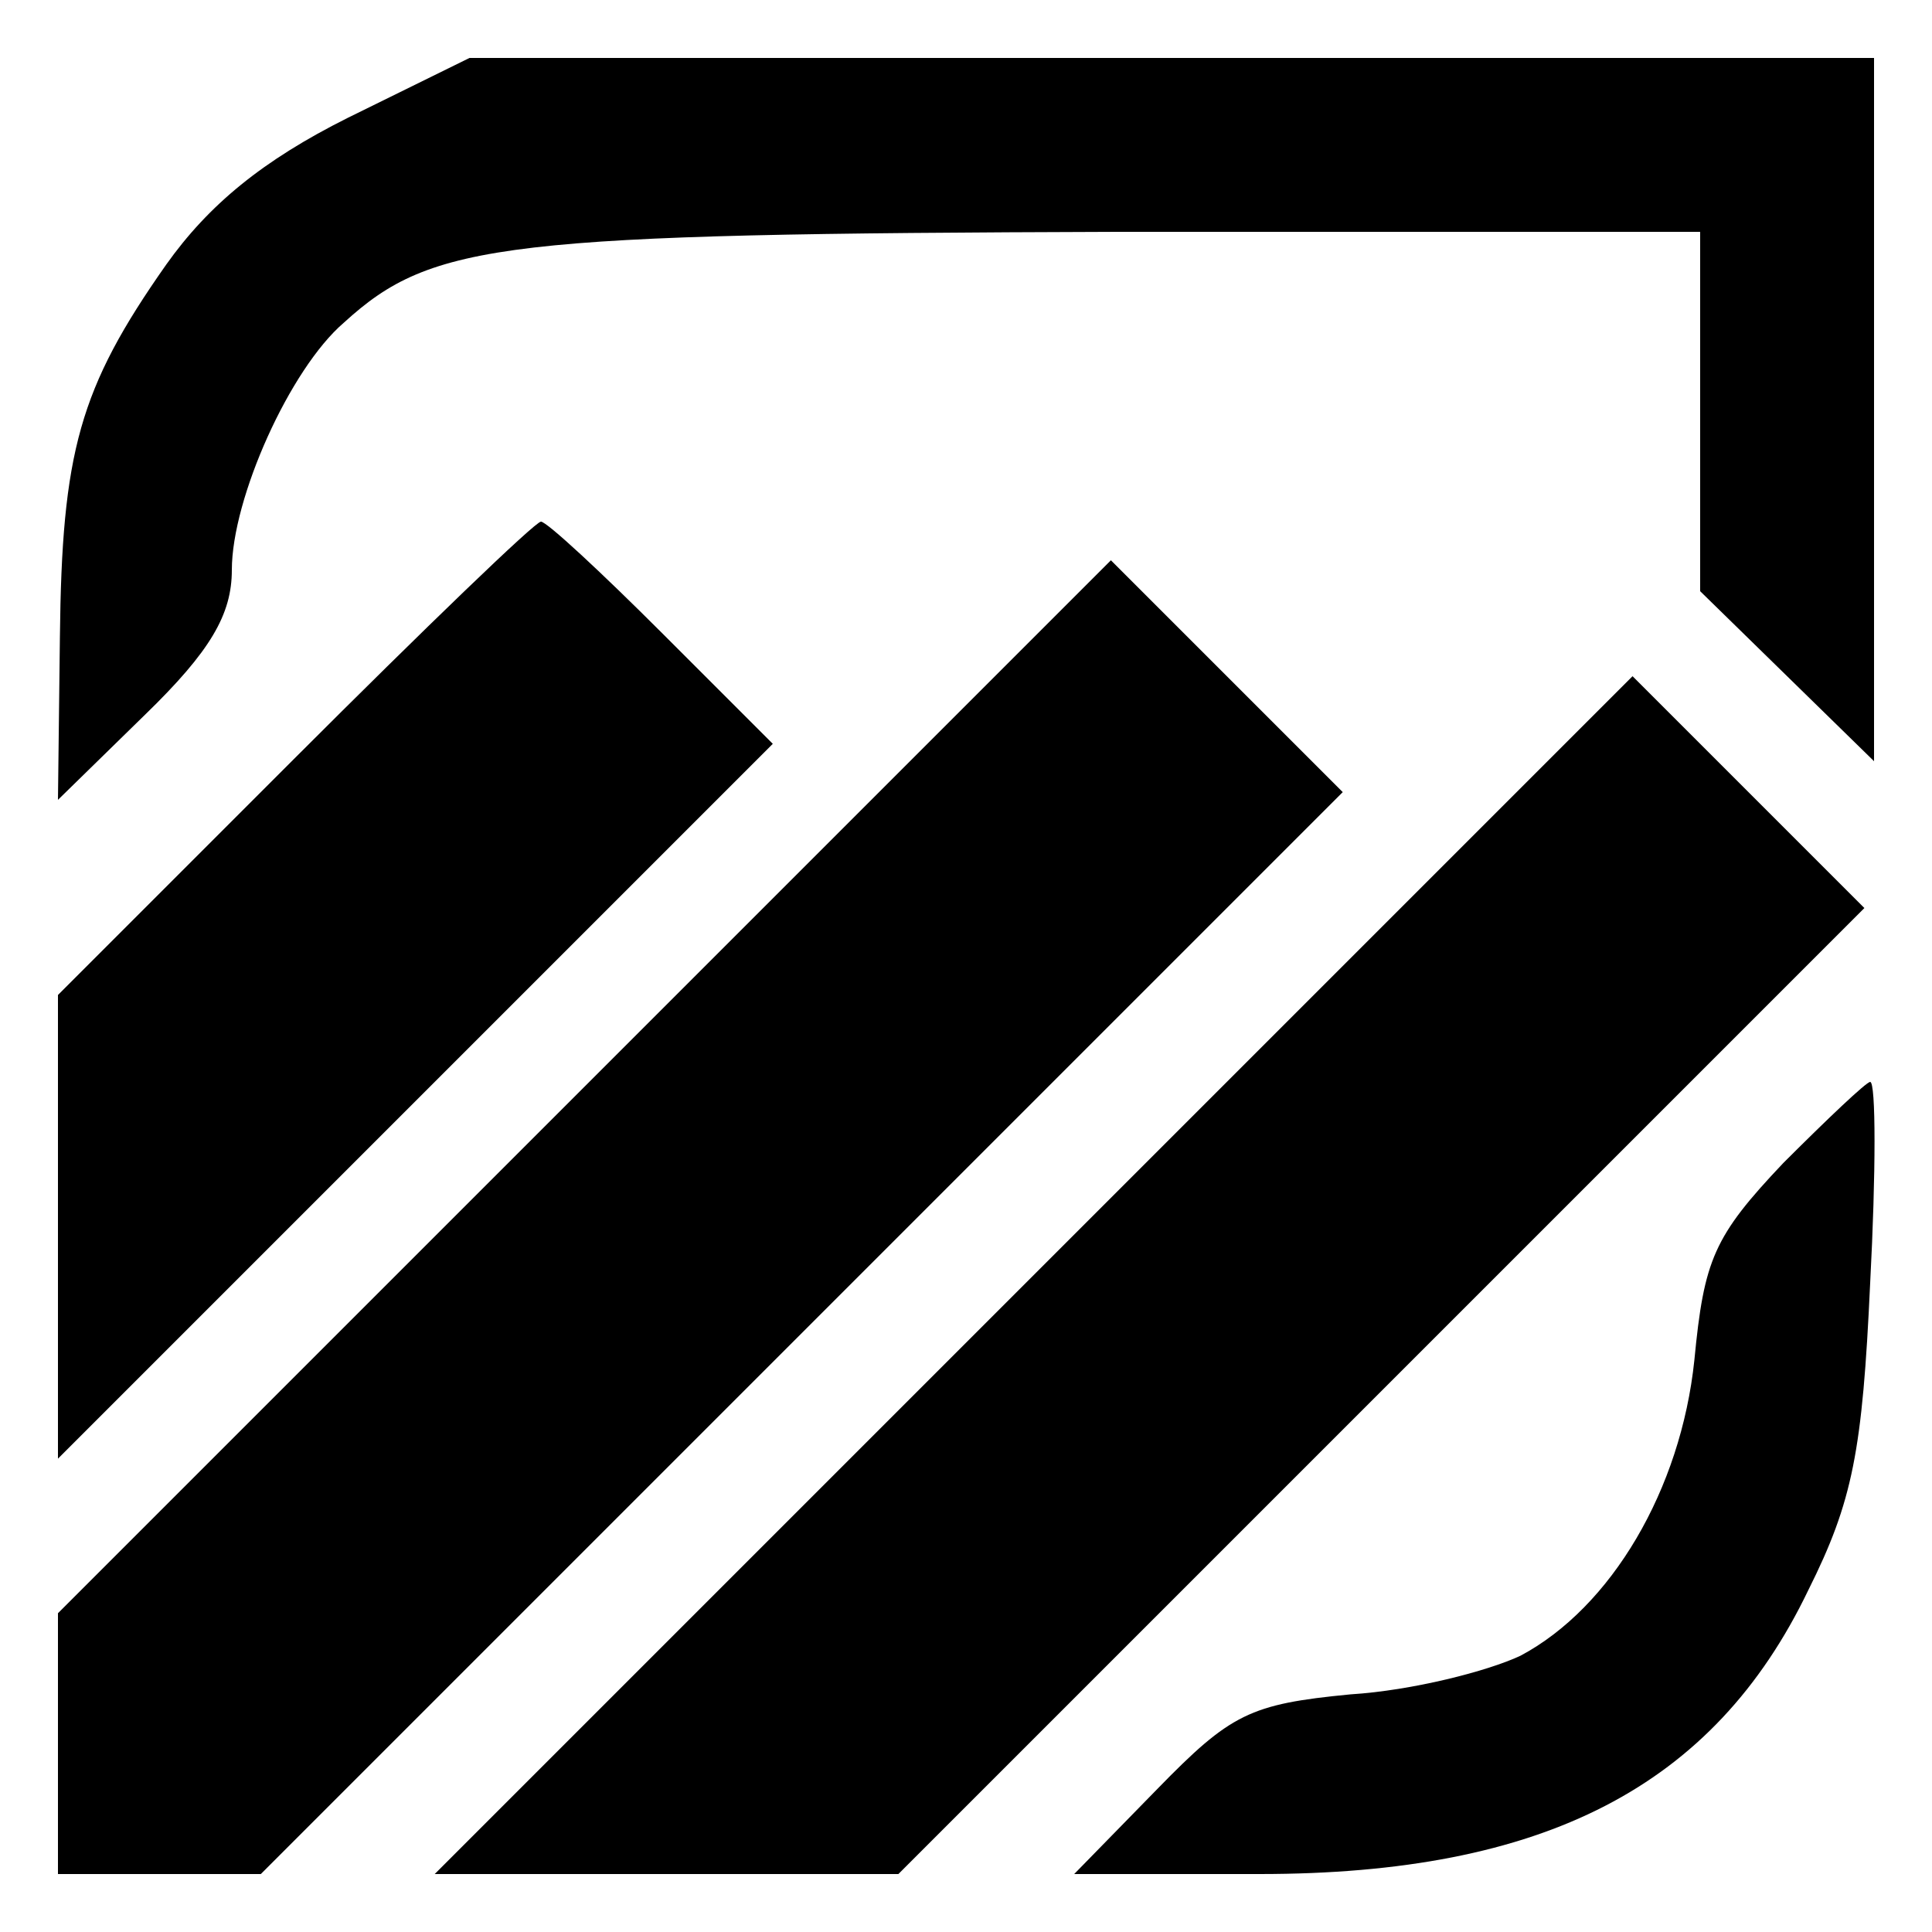
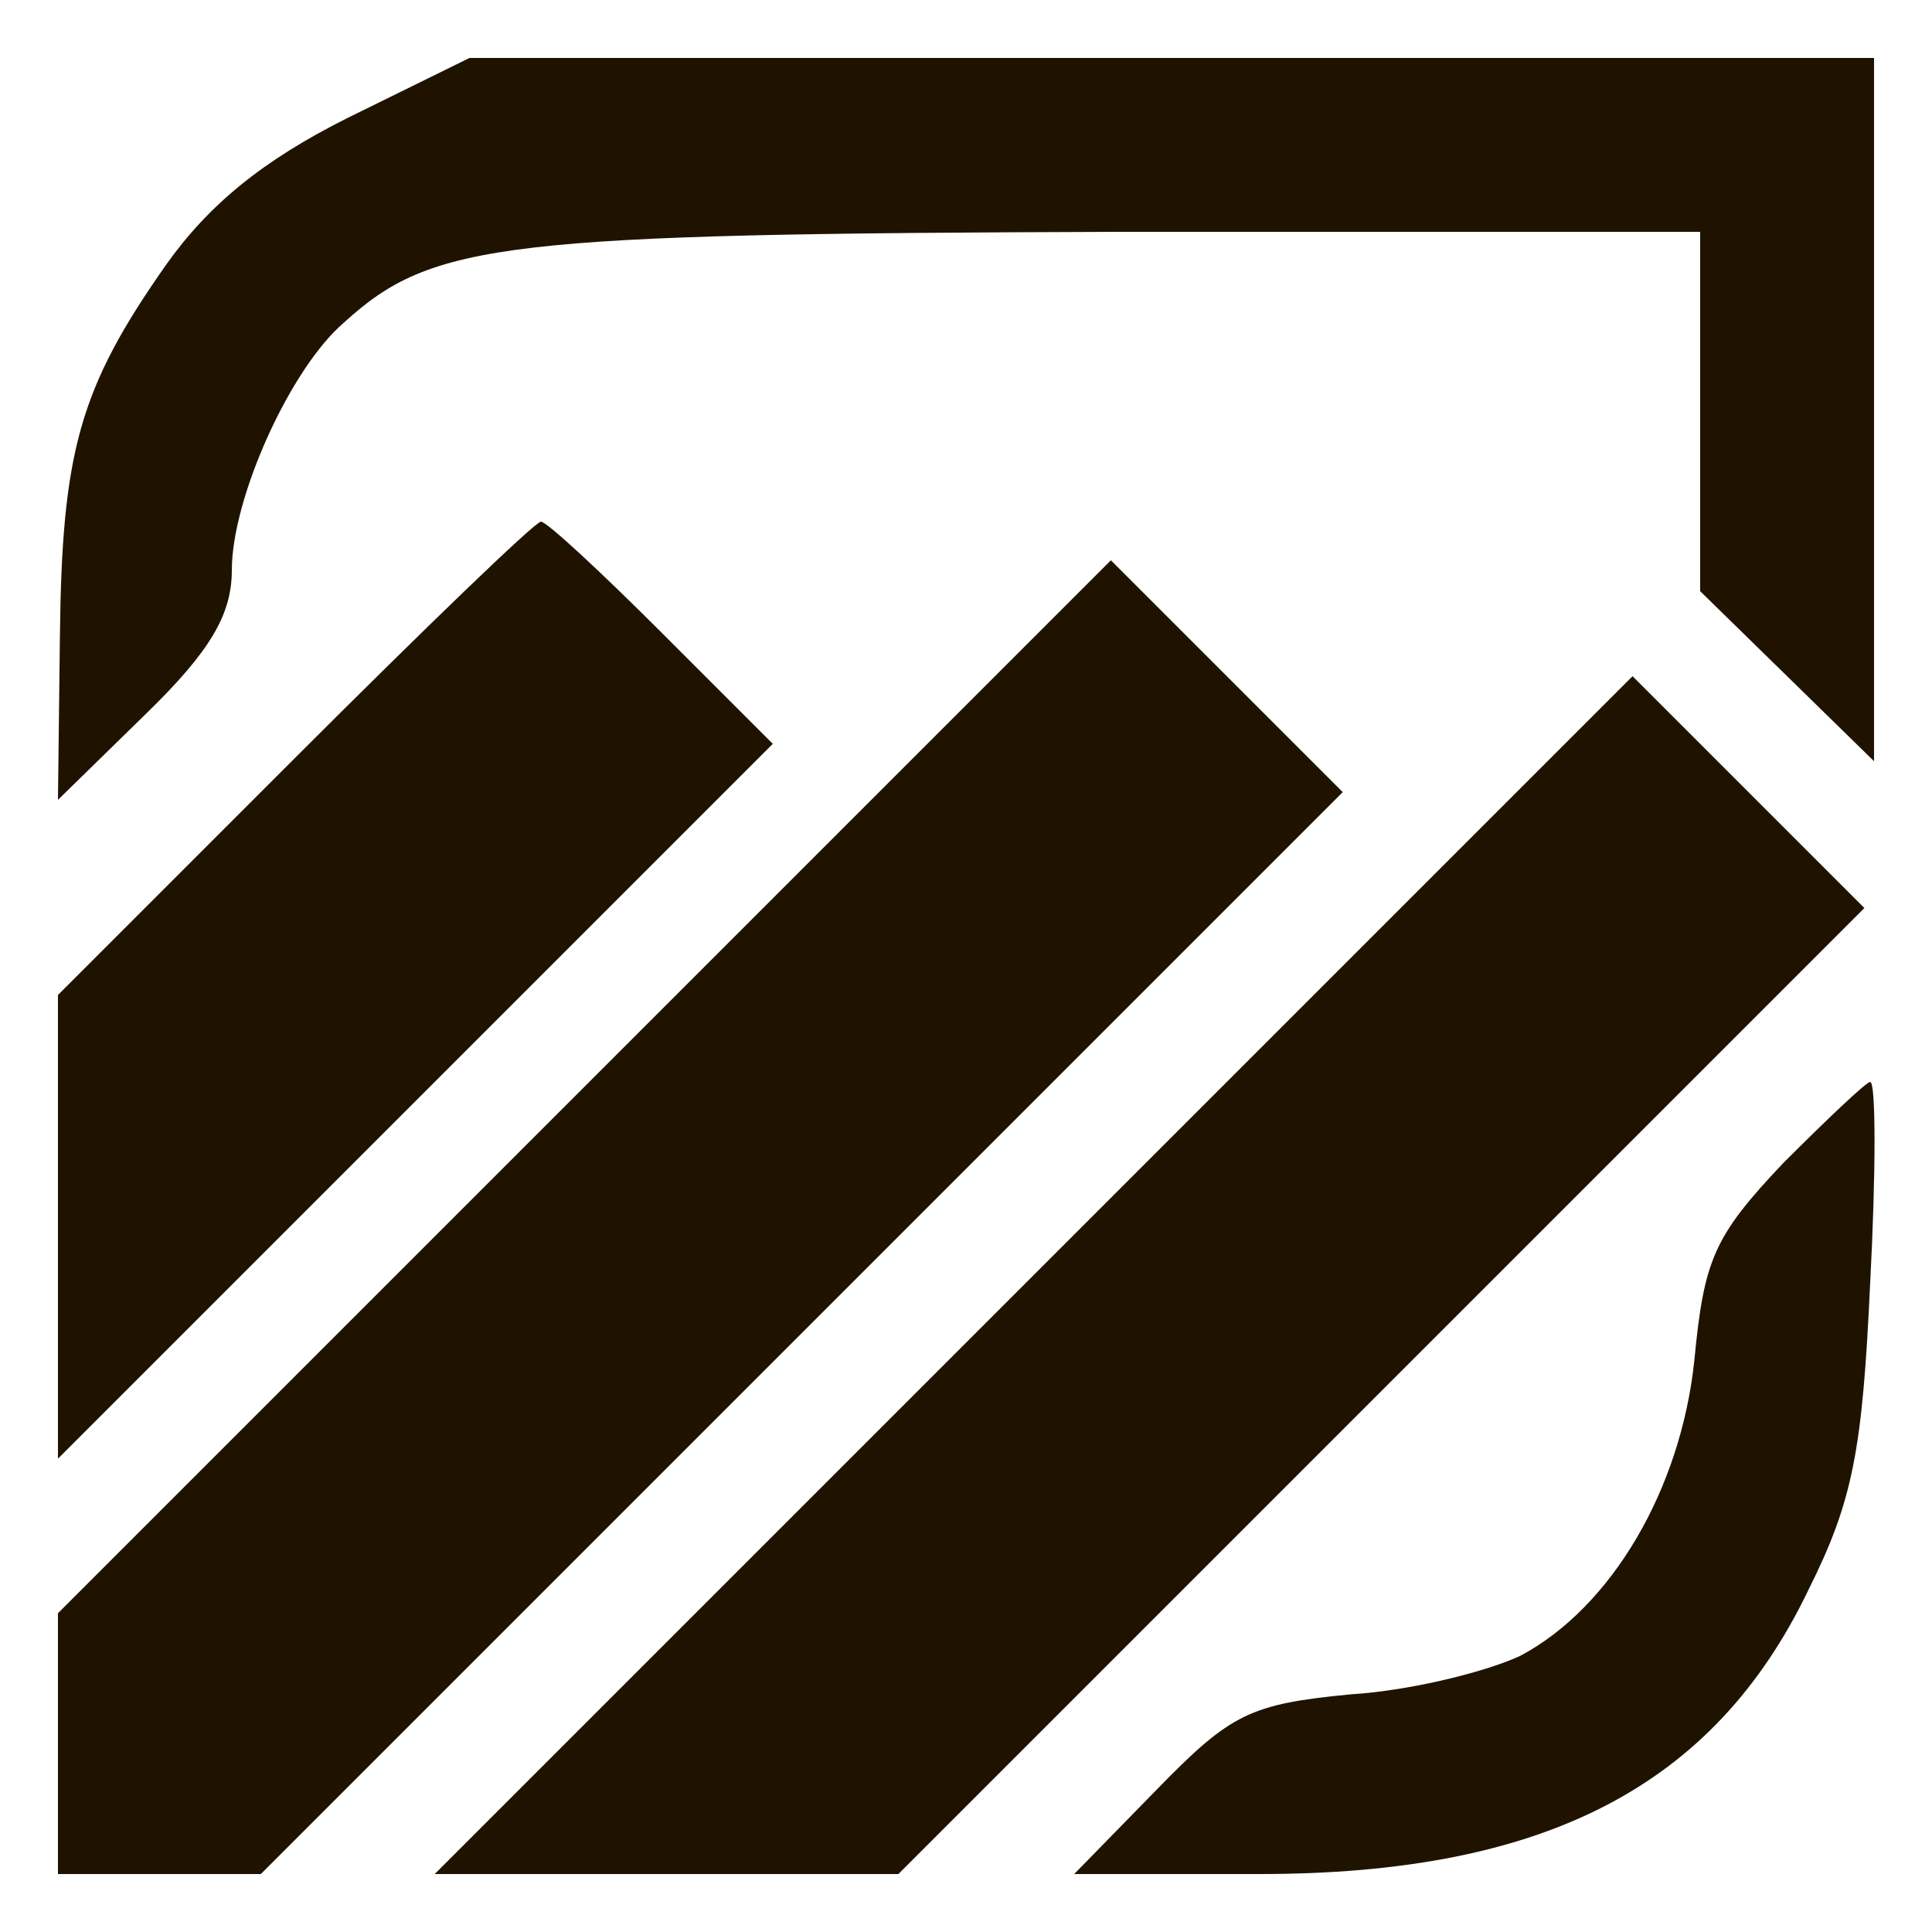
<svg xmlns="http://www.w3.org/2000/svg" version="1.0" width="100pt" height="100pt" viewBox="0 0 100 100" preserveAspectRatio="xMidYMid meet">
-   <g transform="translate(0,100) scale(0.1,-0.1)" fill="currentColor" stroke="none">
+   <g transform="translate(0,100) scale(0.1,-0.1)" stroke="none">
    <path d="M180 939 c-44 -22 -72 -45 -94 -76 -45 -64 -54 -97 -55 -193 l-1 -84 45 44 c34 33 45 52 45 75 0 37 30 104 58 128 46 42 83 46 400 47 l302 0 0 -93 0 -93 45 -44 45 -44 0 182 0 182 -363 0 -364 0 -63 -31z" />
    <path d="M152 607 l-122 -122 0 -120 0 -120 185 185 185 185 -57 57 c-32 32 -60 58 -63 58 -3 0 -60 -55 -128 -123z" />
    <path d="M302 437 l-272 -272 0 -68 0 -67 53 0 52 0 280 280 280 280 -60 60 -60 60 -273 -273z" />
    <path d="M535 340 l-310 -310 120 0 120 0 250 250 250 250 -60 60 -60 60 -310 -310z" />
    <path d="M923 398 c-36 -38 -41 -50 -46 -102 -7 -67 -43 -128 -90 -153 -17 -8 -56 -18 -88 -20 -52 -5 -62 -10 -100 -49 l-43 -44 96 0 c147 0 235 45 284 147 23 46 28 72 32 159 3 57 3 104 0 104 -2 0 -22 -19 -45 -42z" />
  </g>
+   <style>
+     svg { fill: #1f1300; }
+     @media (prefers-color-scheme: dark) {
+         svg { fill: #fefdff; }
+     }
+ </style>
</svg>
